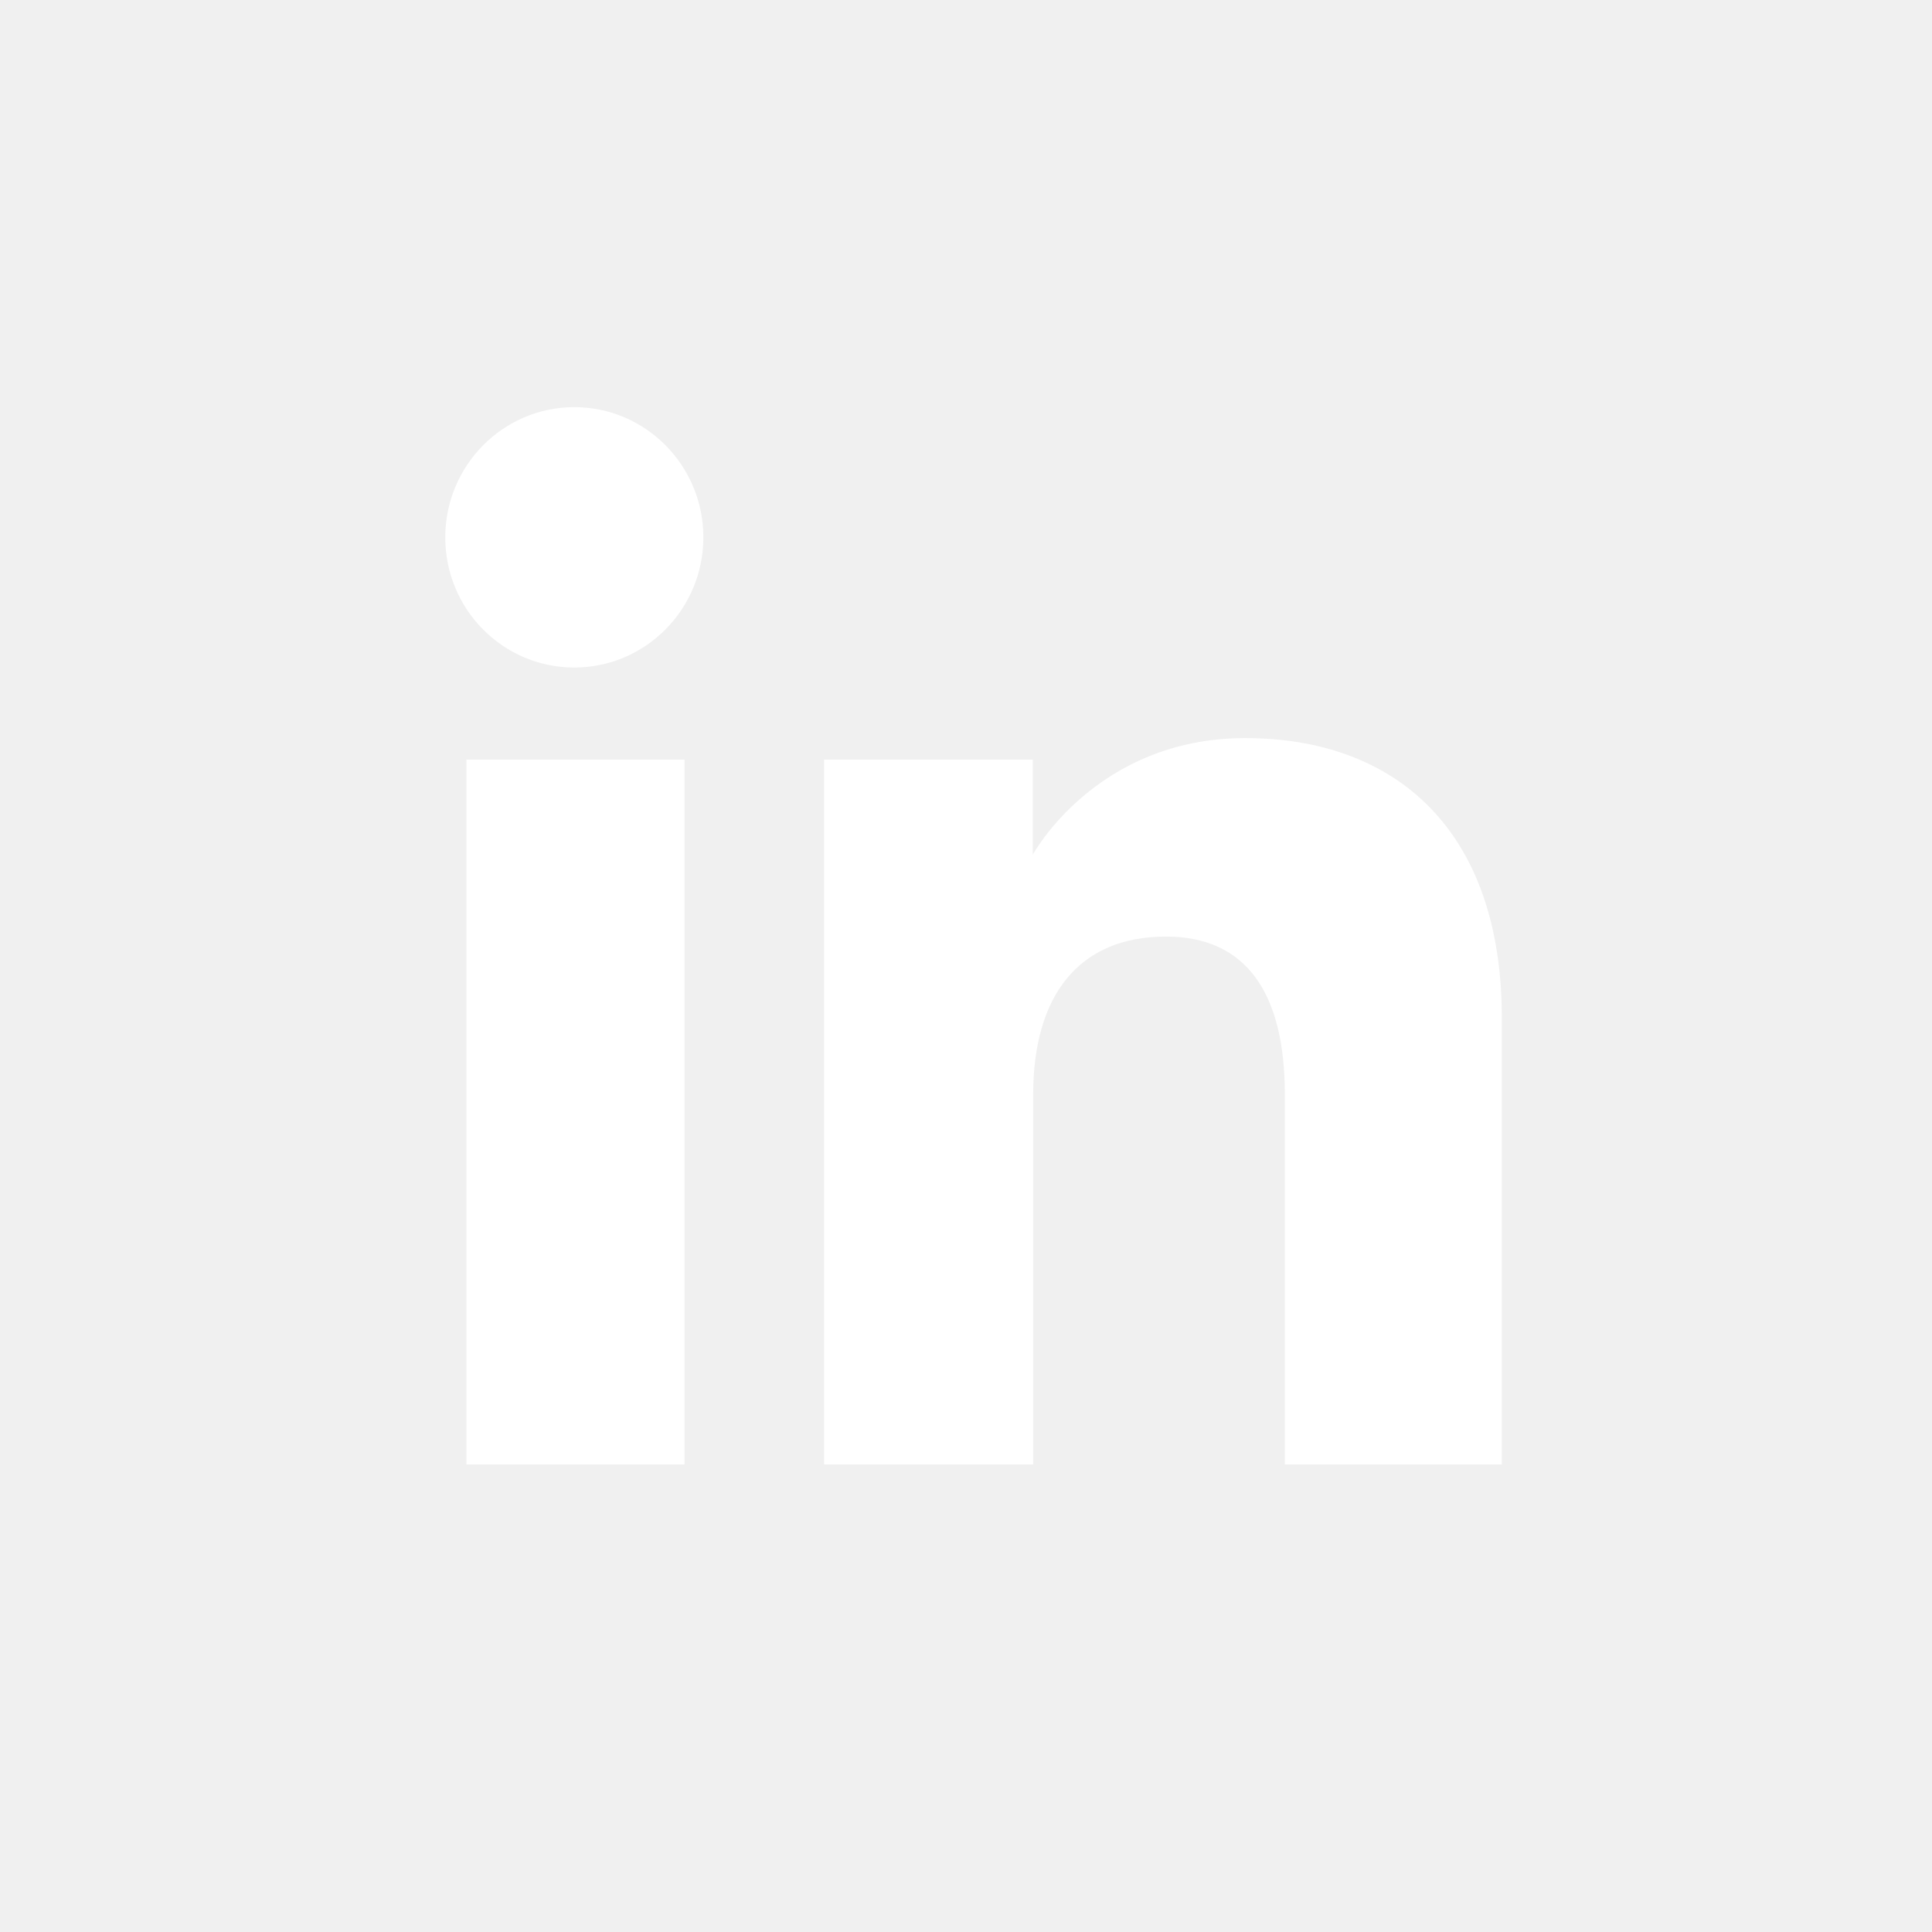
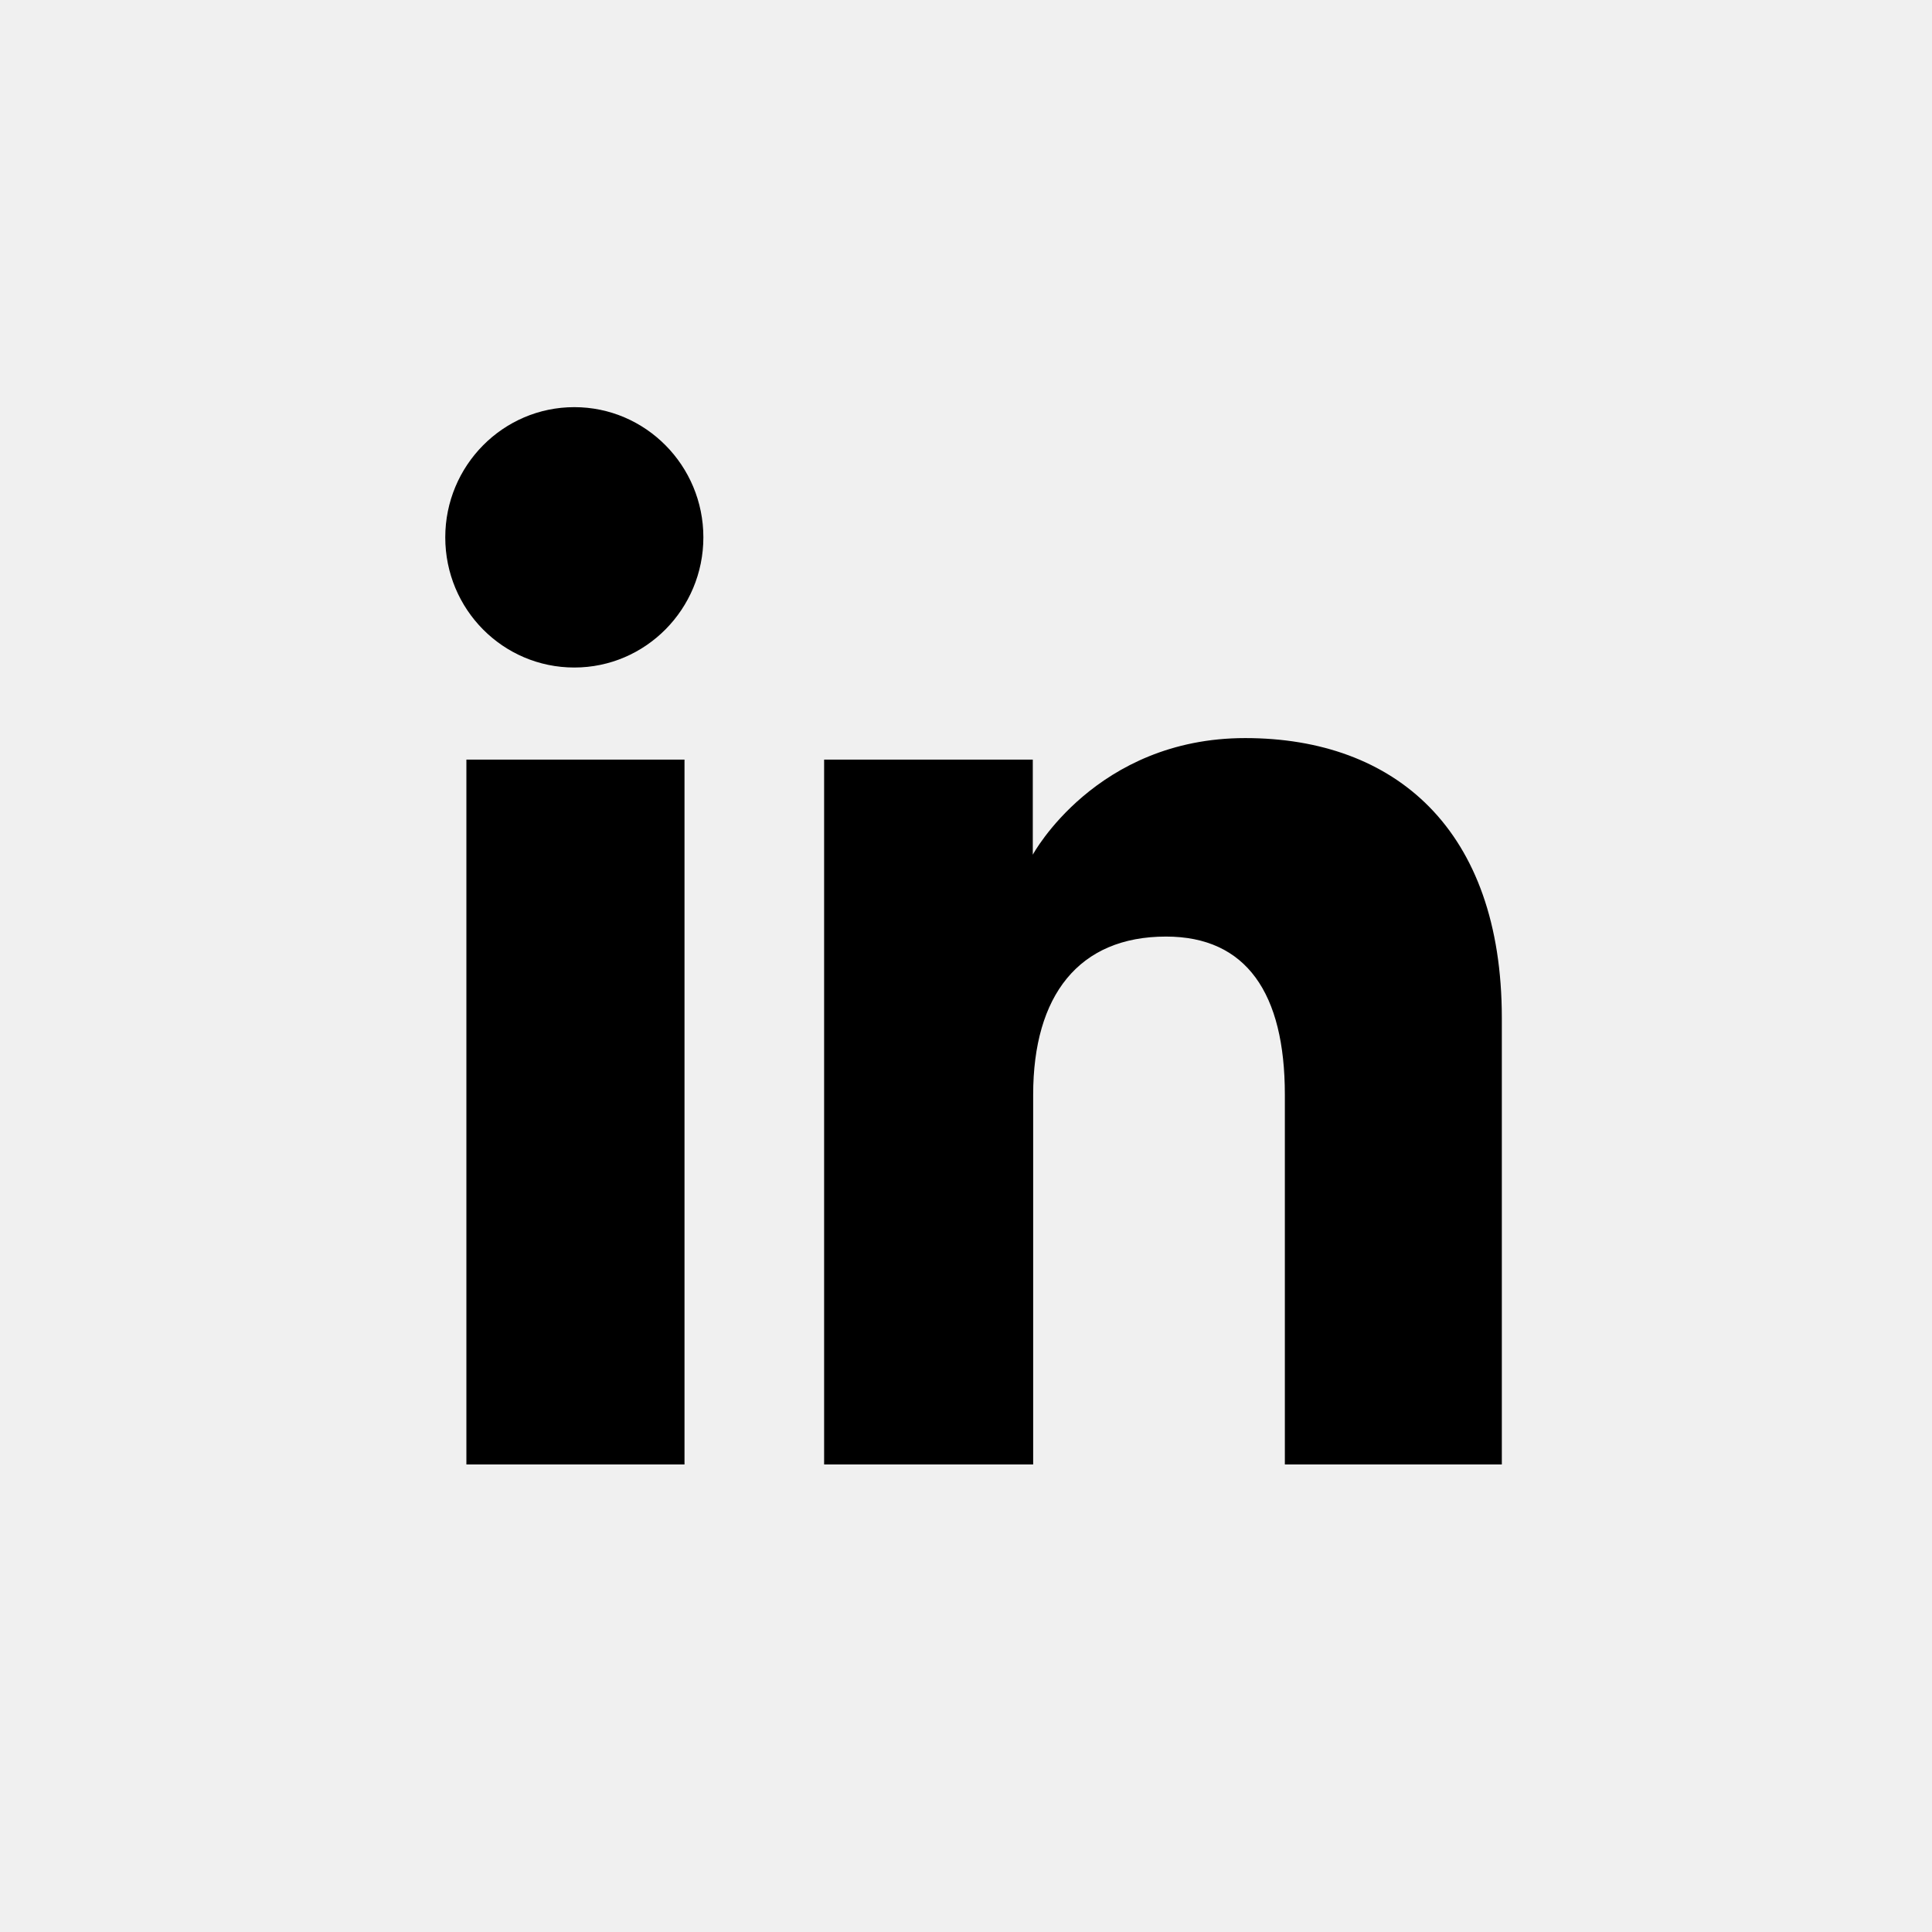
<svg xmlns="http://www.w3.org/2000/svg" viewBox="0 0 512 512">
-   <path fill="#fff" d="M186.4 142.4c0 19-15.3 34.5-34.2 34.5 -18.9 0-34.2-15.4-34.2-34.5 0-19 15.3-34.5 34.2-34.5C171.1 107.9 186.4 123.4 186.4 142.4zM181.4 201.3h-57.8V388.1h57.8V201.3zM273.8 201.3h-55.4V388.1h55.4c0 0 0-69.3 0-98 0-26.3 12.1-41.9 35.2-41.9 21.3 0 31.5 15 31.5 41.9 0 26.9 0 98 0 98h57.5c0 0 0-68.2 0-118.3 0-50-28.3-74.2-68-74.2 -39.6 0-56.3 30.9-56.3 30.9v-25.2H273.8z" />
+   <path fill="#000" d="M186.4 142.4c0 19-15.3 34.5-34.2 34.5 -18.9 0-34.2-15.4-34.2-34.5 0-19 15.3-34.5 34.2-34.5C171.1 107.9 186.4 123.4 186.4 142.4zM181.4 201.3h-57.8V388.1h57.8V201.3zM273.8 201.3h-55.4V388.1h55.4c0 0 0-69.3 0-98 0-26.3 12.1-41.9 35.2-41.9 21.3 0 31.5 15 31.5 41.9 0 26.9 0 98 0 98h57.5c0 0 0-68.2 0-118.3 0-50-28.3-74.2-68-74.2 -39.6 0-56.3 30.9-56.3 30.9v-25.2H273.8z" />
</svg>
